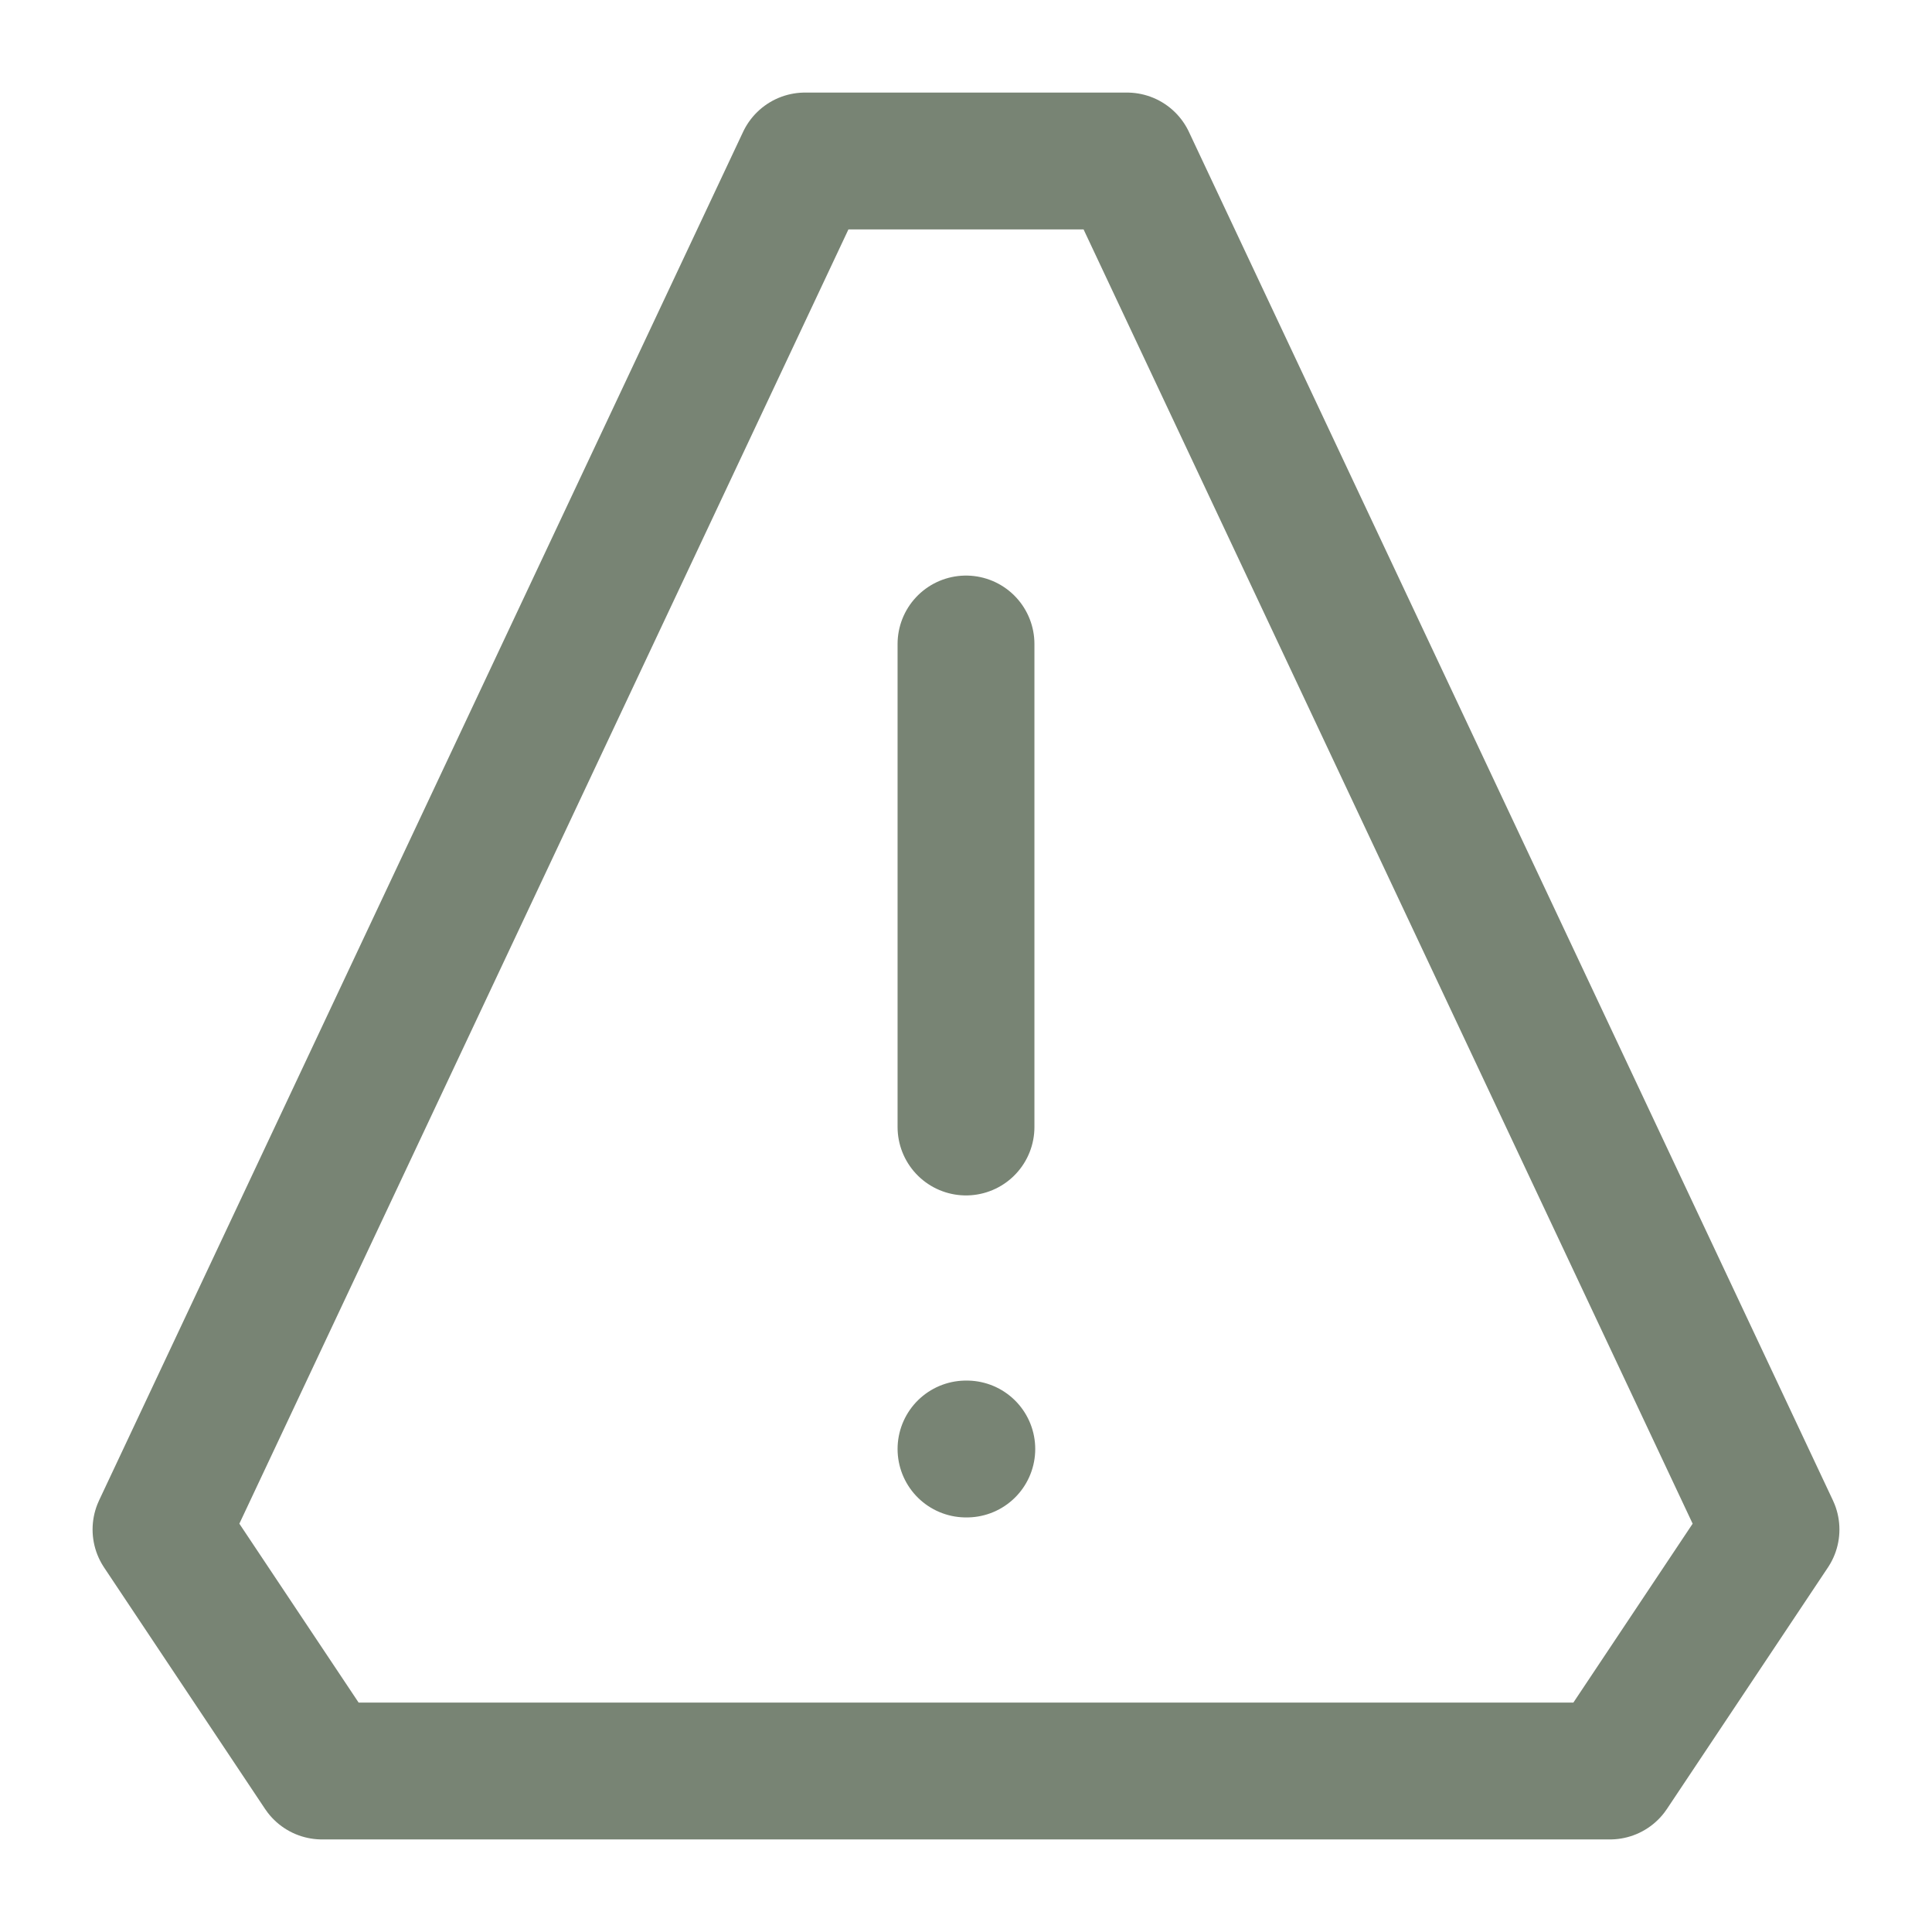
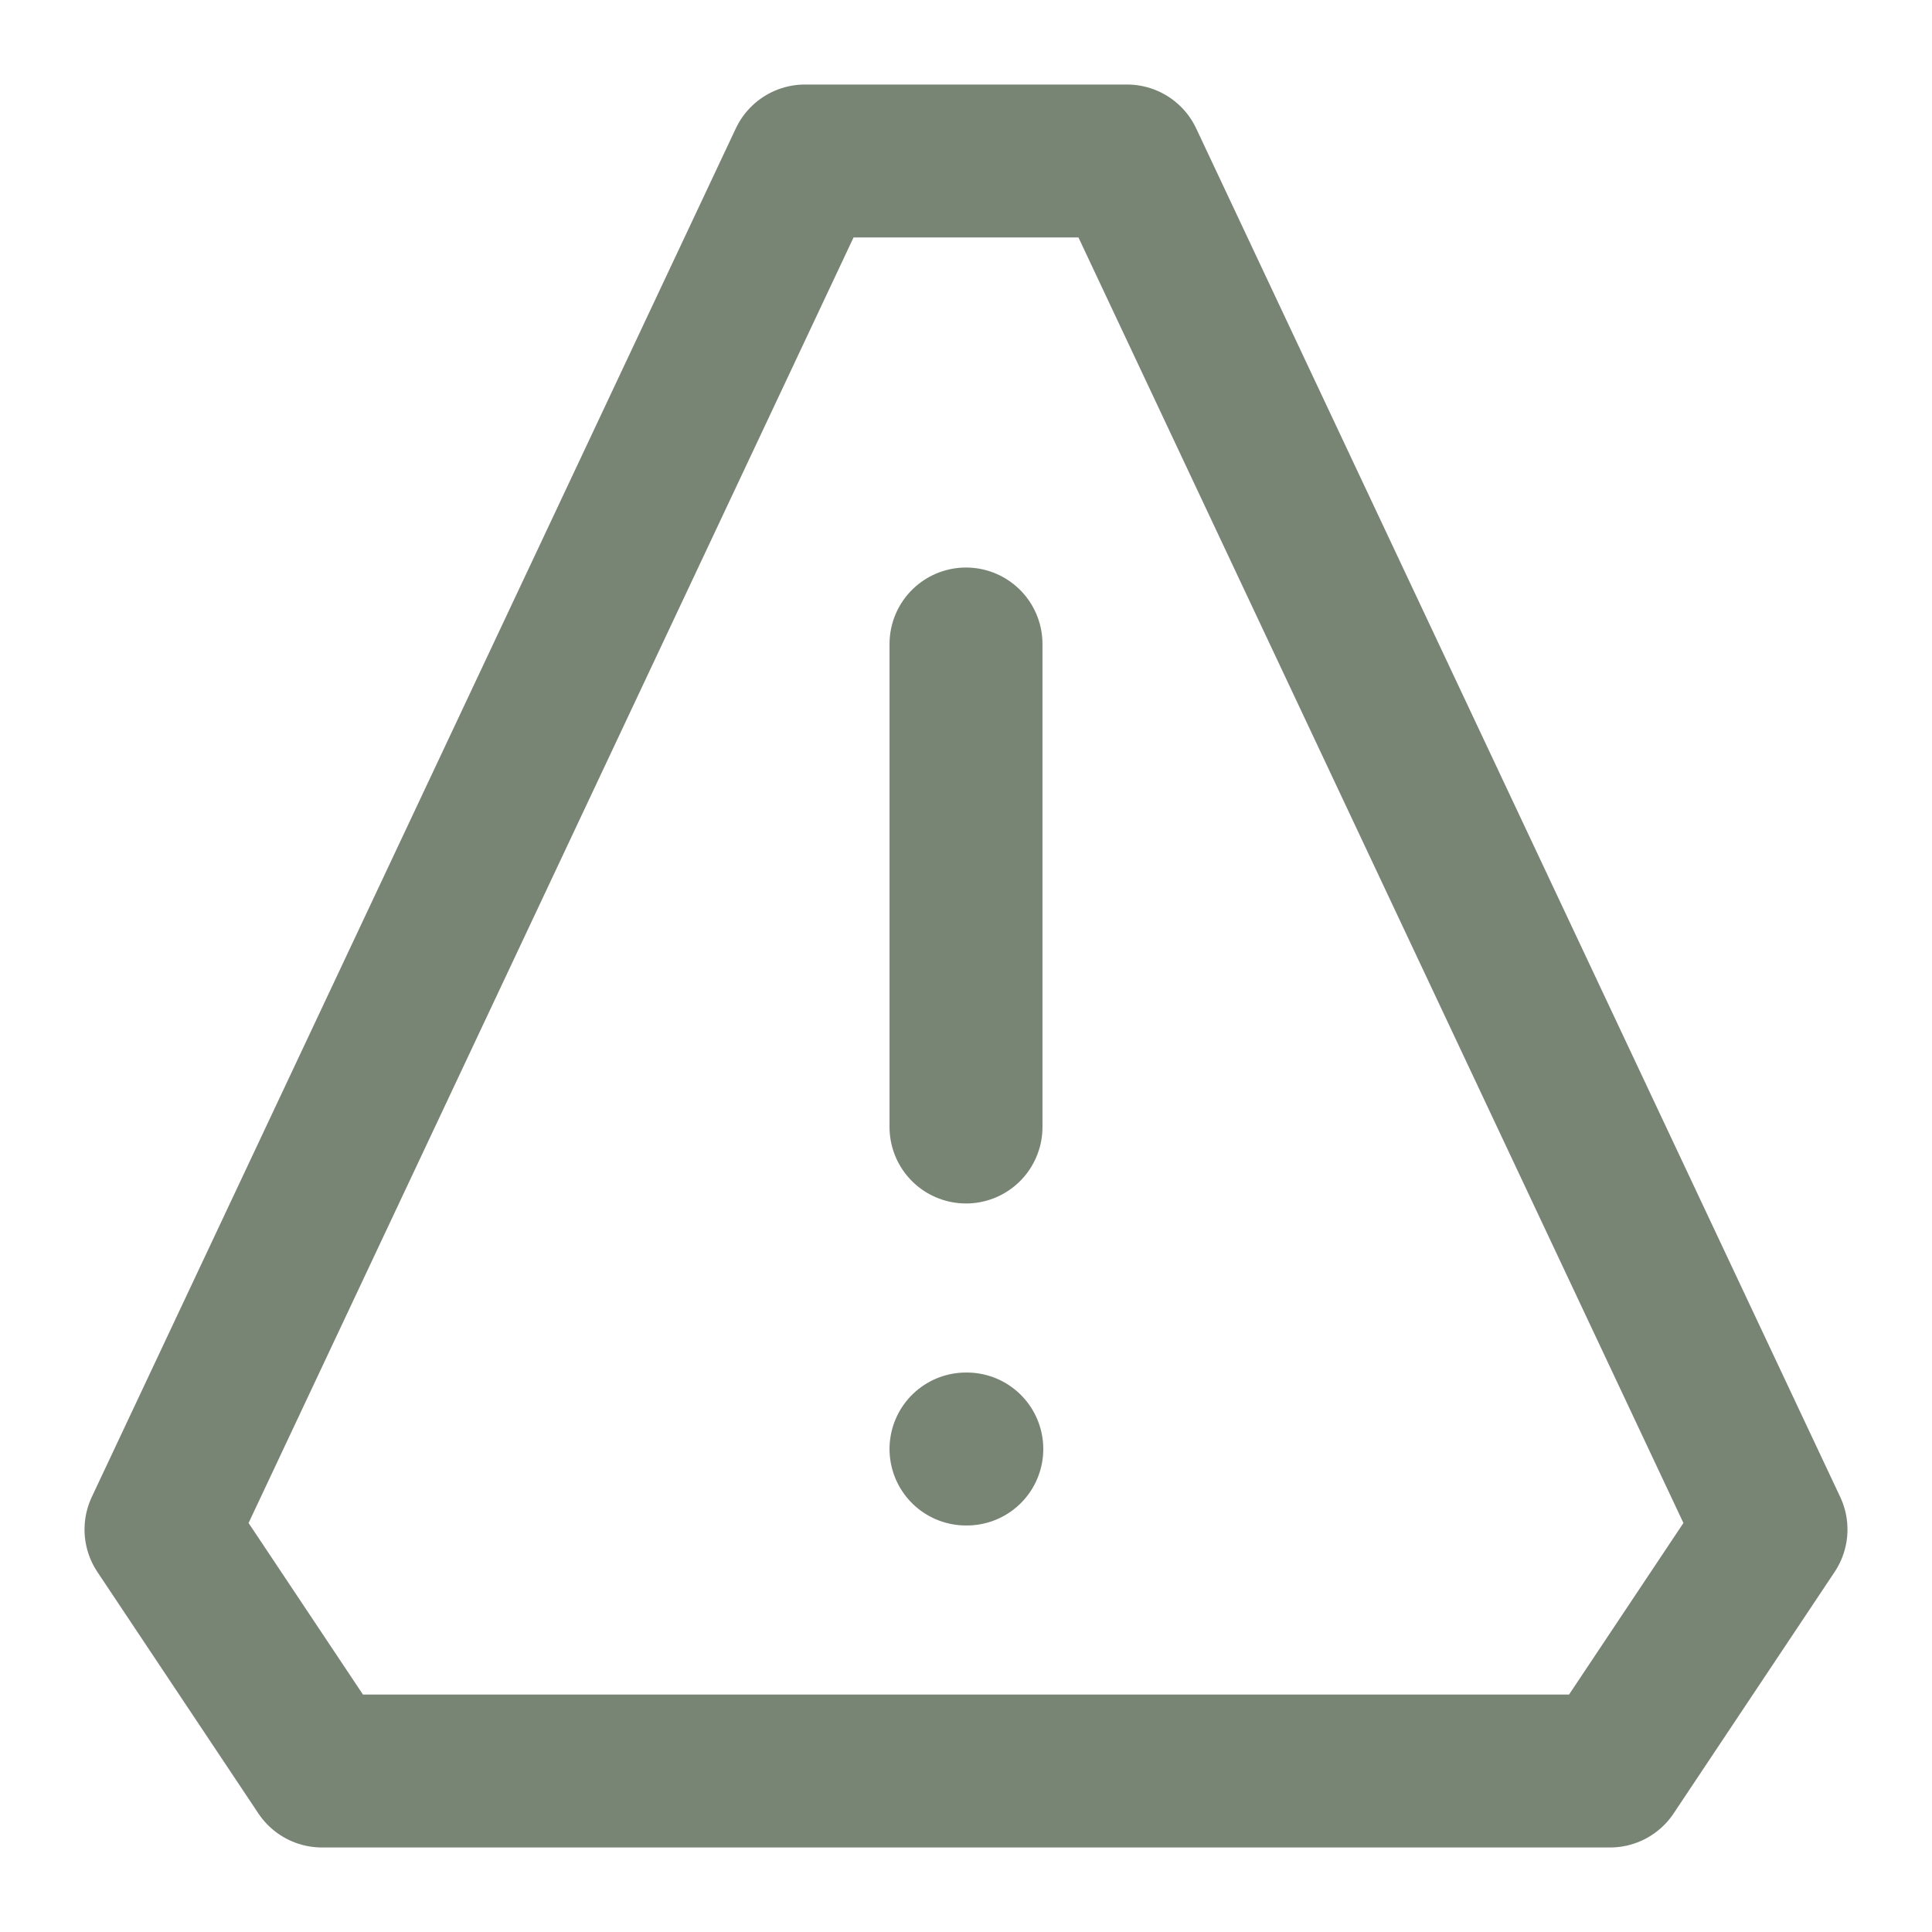
- <svg xmlns="http://www.w3.org/2000/svg" viewBox="0 0 24 24" fill-rule="evenodd" stroke="#788474" stroke-width="1.7" stroke-linecap="round" stroke-linejoin="round">
-   <path d="M10 2h4l8 17-2 3H4l-2-3ZM12 8v6M12 18h.01" fill="none" />
+ <svg xmlns="http://www.w3.org/2000/svg" viewBox="0 0 24 24" fill-rule="evenodd" stroke="#788474" stroke-width="1.9" stroke-linecap="round" stroke-linejoin="round">
+   <path d="M10 2h4l8 17-2 3H4l-2-3ZM12 8v6M12 18h.01" fill="none" stroke="#788474" />
</svg>
